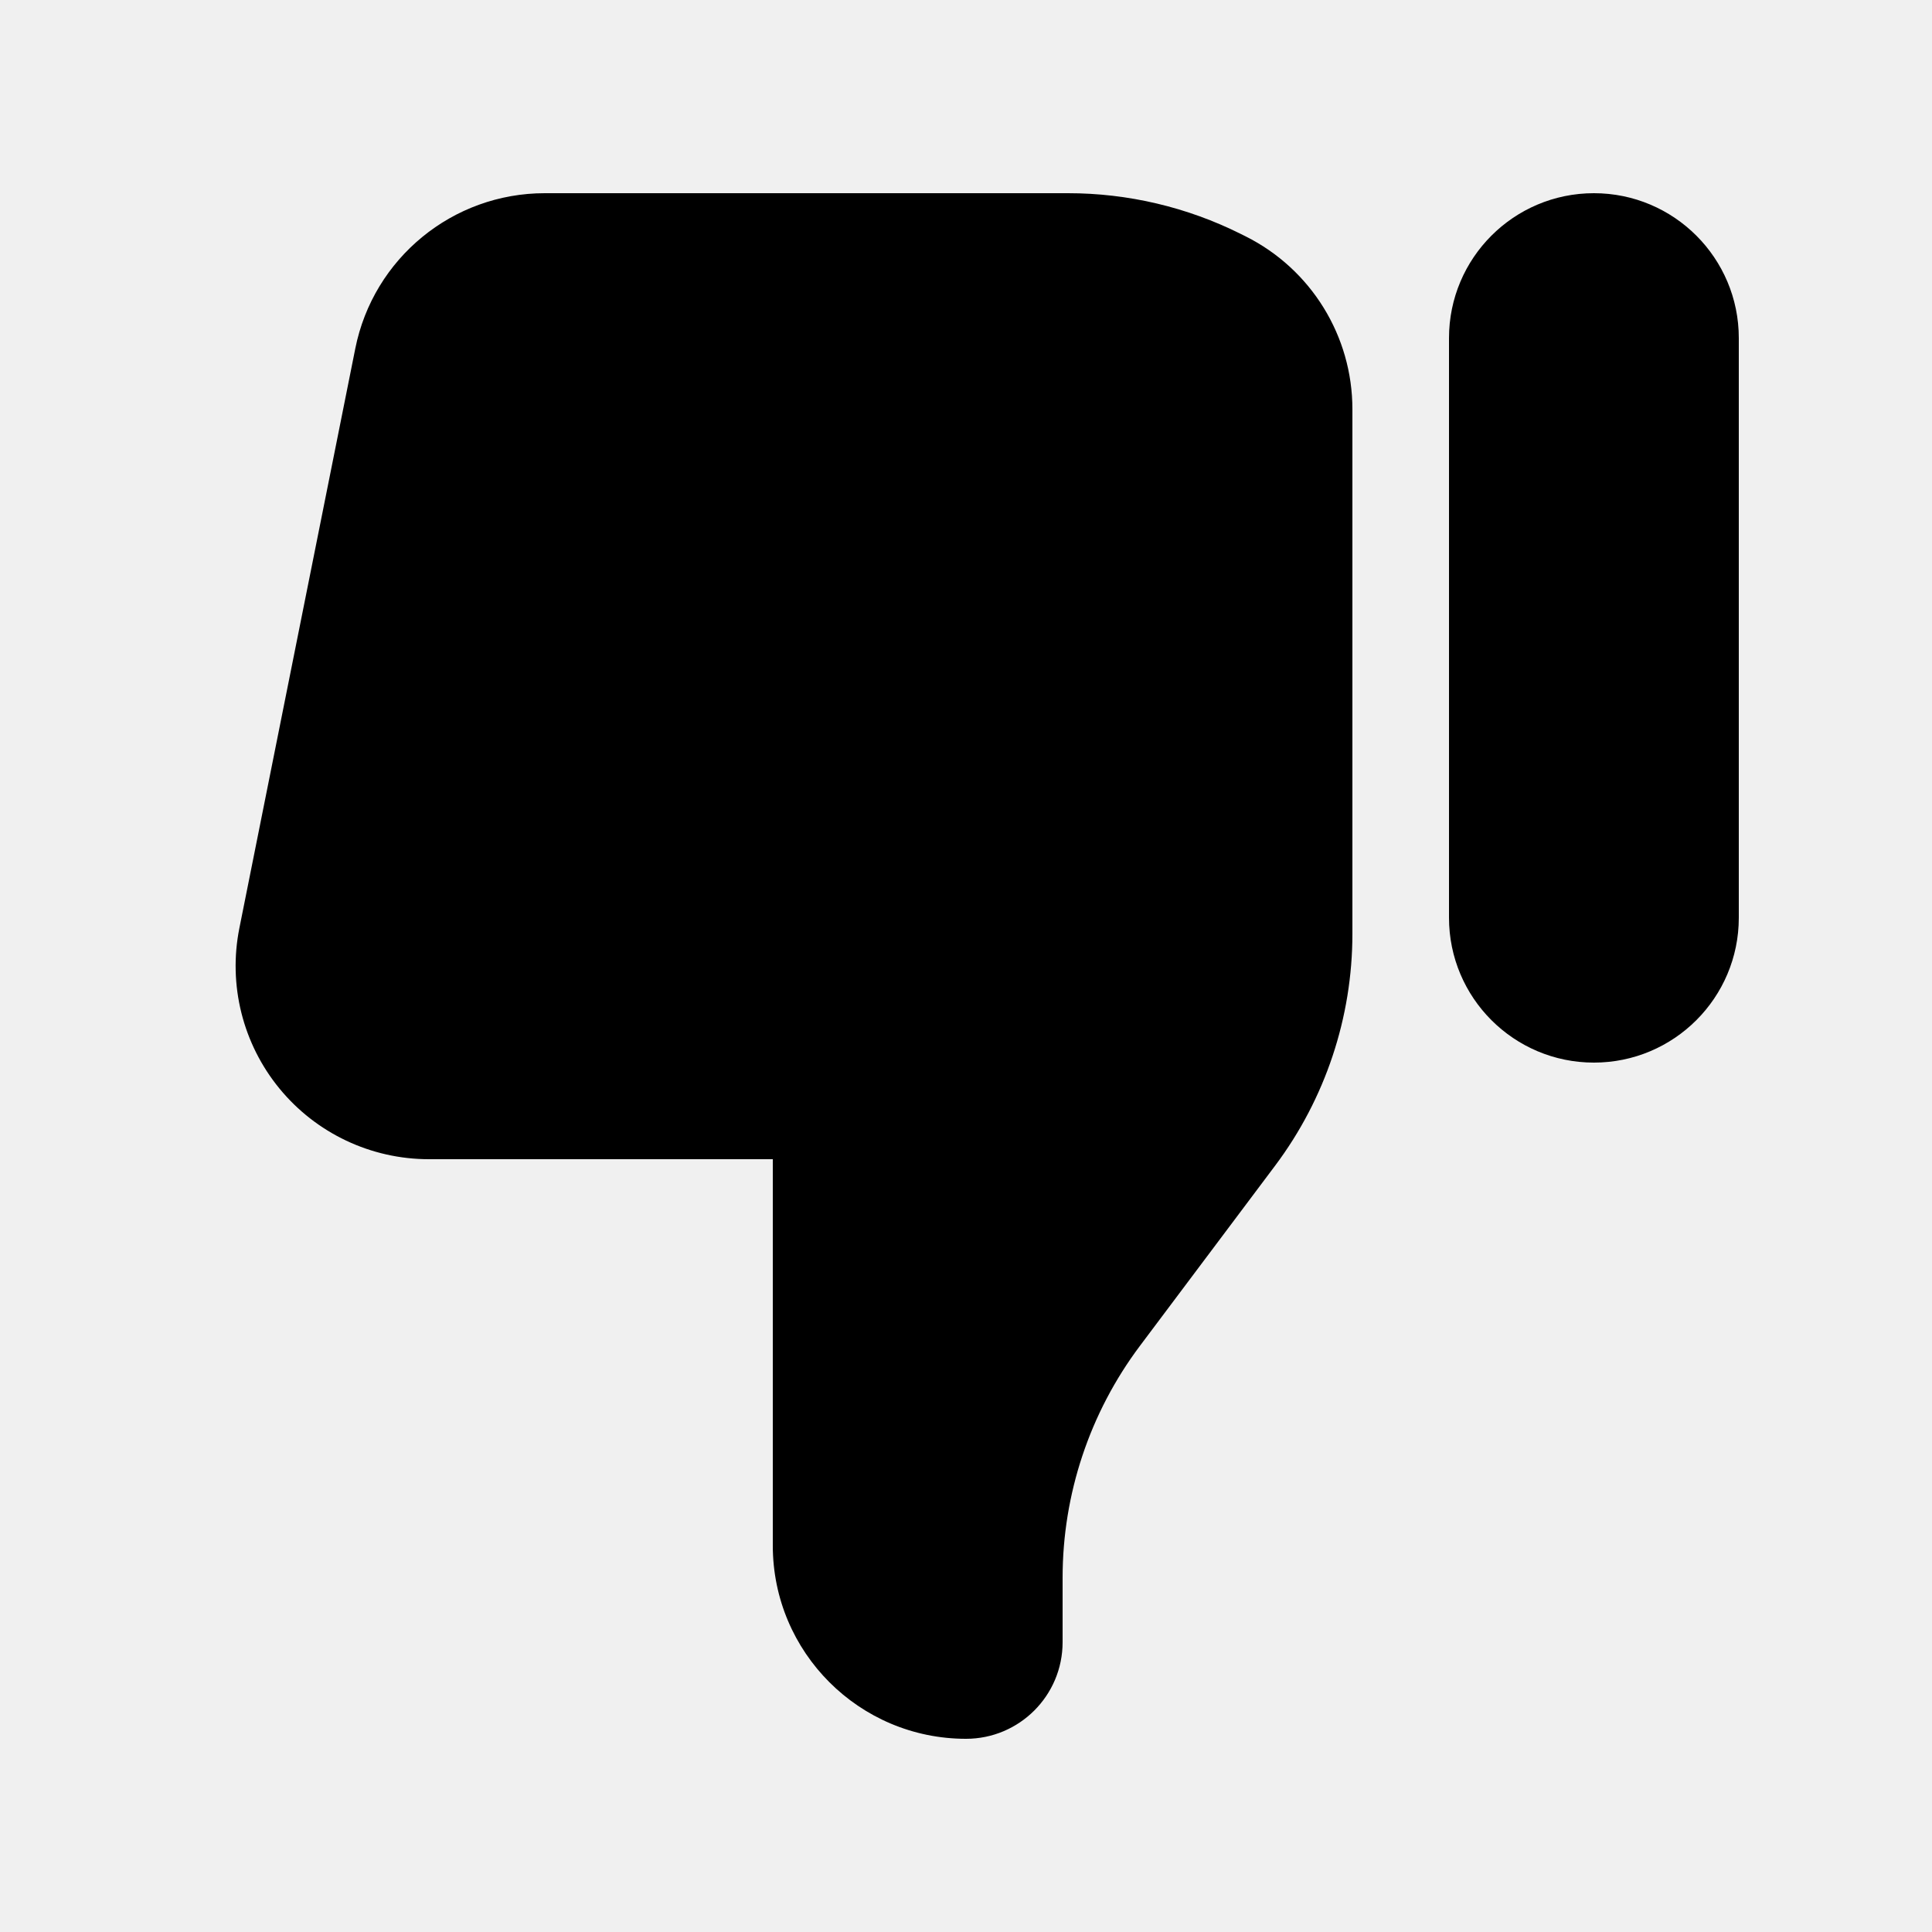
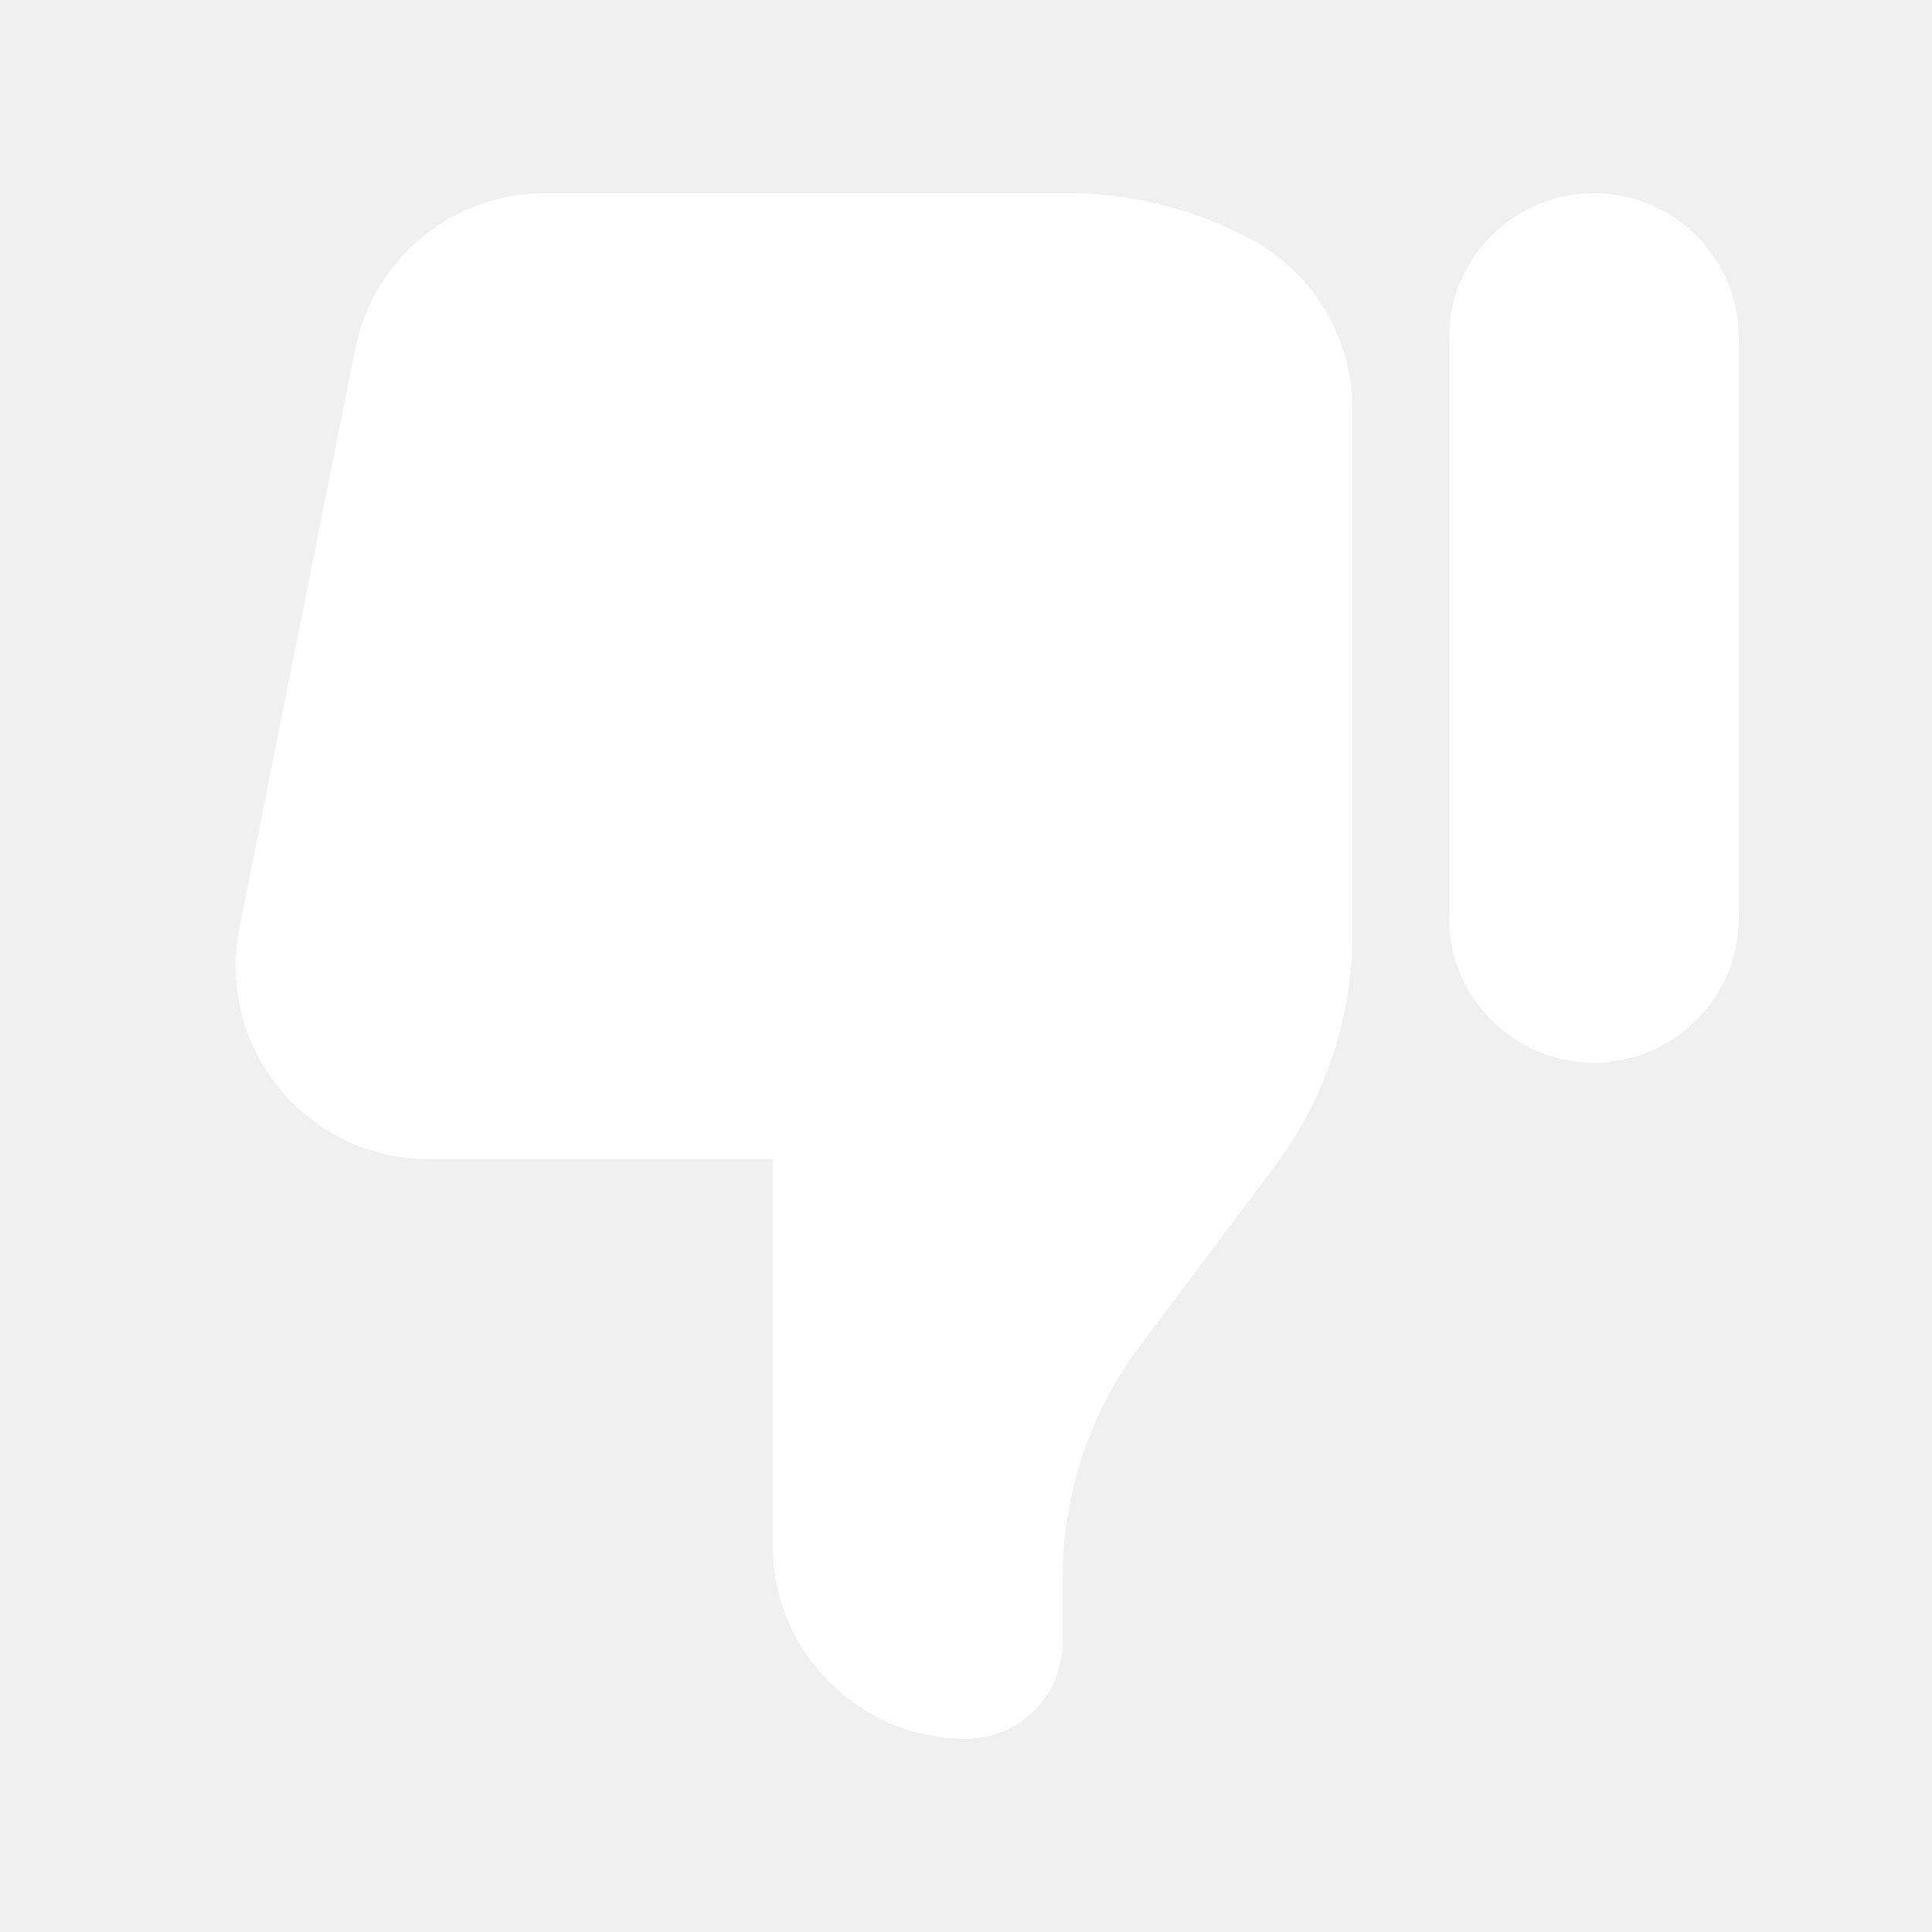
- <svg xmlns="http://www.w3.org/2000/svg" className="w-6 h-6" fill="currentColor" viewBox="0 0 20 20">
+ <svg xmlns="http://www.w3.org/2000/svg" className="w-6 h-6" fill="white" viewBox="0 0 20 20">
  <path d="M18 9.5a1.5 1.5 0 11-3 0v-6a1.5 1.5 0 013 0v6zM14 9.667v-5.43a2 2 0 00-1.105-1.79l-.05-.025A4 4 0 0011.055 2H5.64a2 2 0 00-1.962 1.608l-1.2 6A2 2 0 004.44 12H8v4a2 2 0 002 2 1 1 0 001-1v-.667a4 4 0 01.8-2.4l1.4-1.866a4 4 0 00.8-2.4z" />
</svg>
